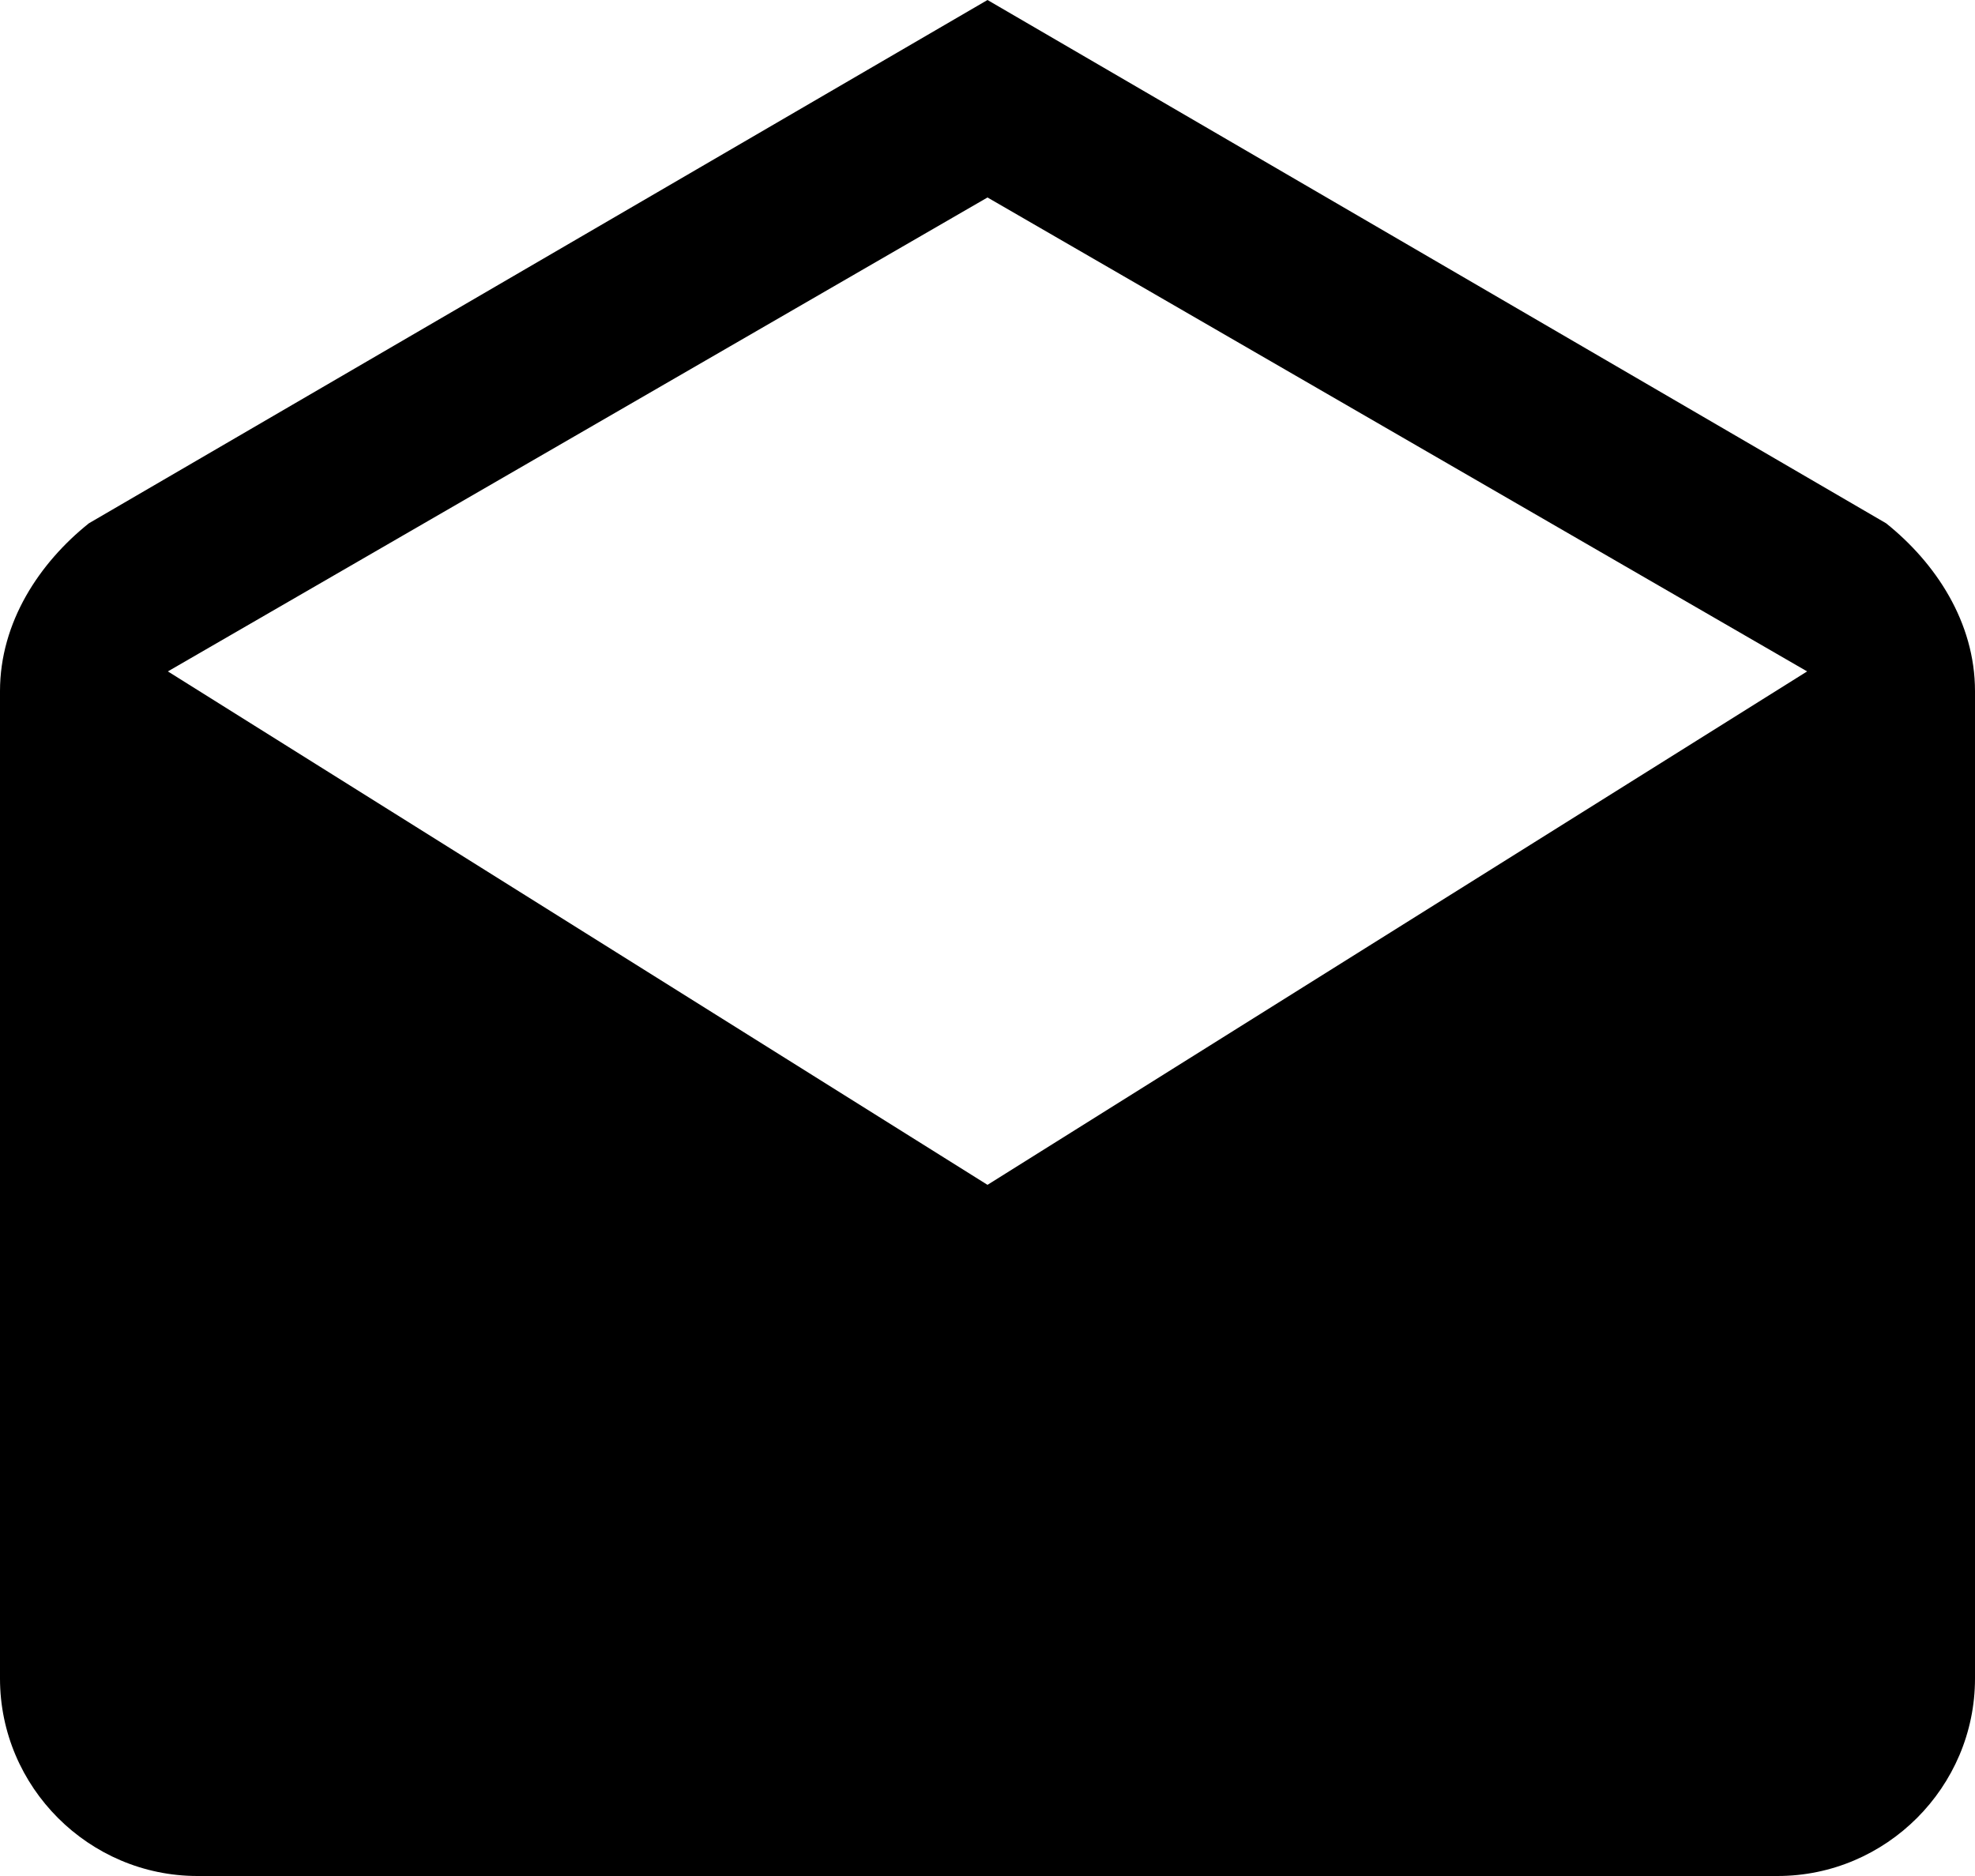
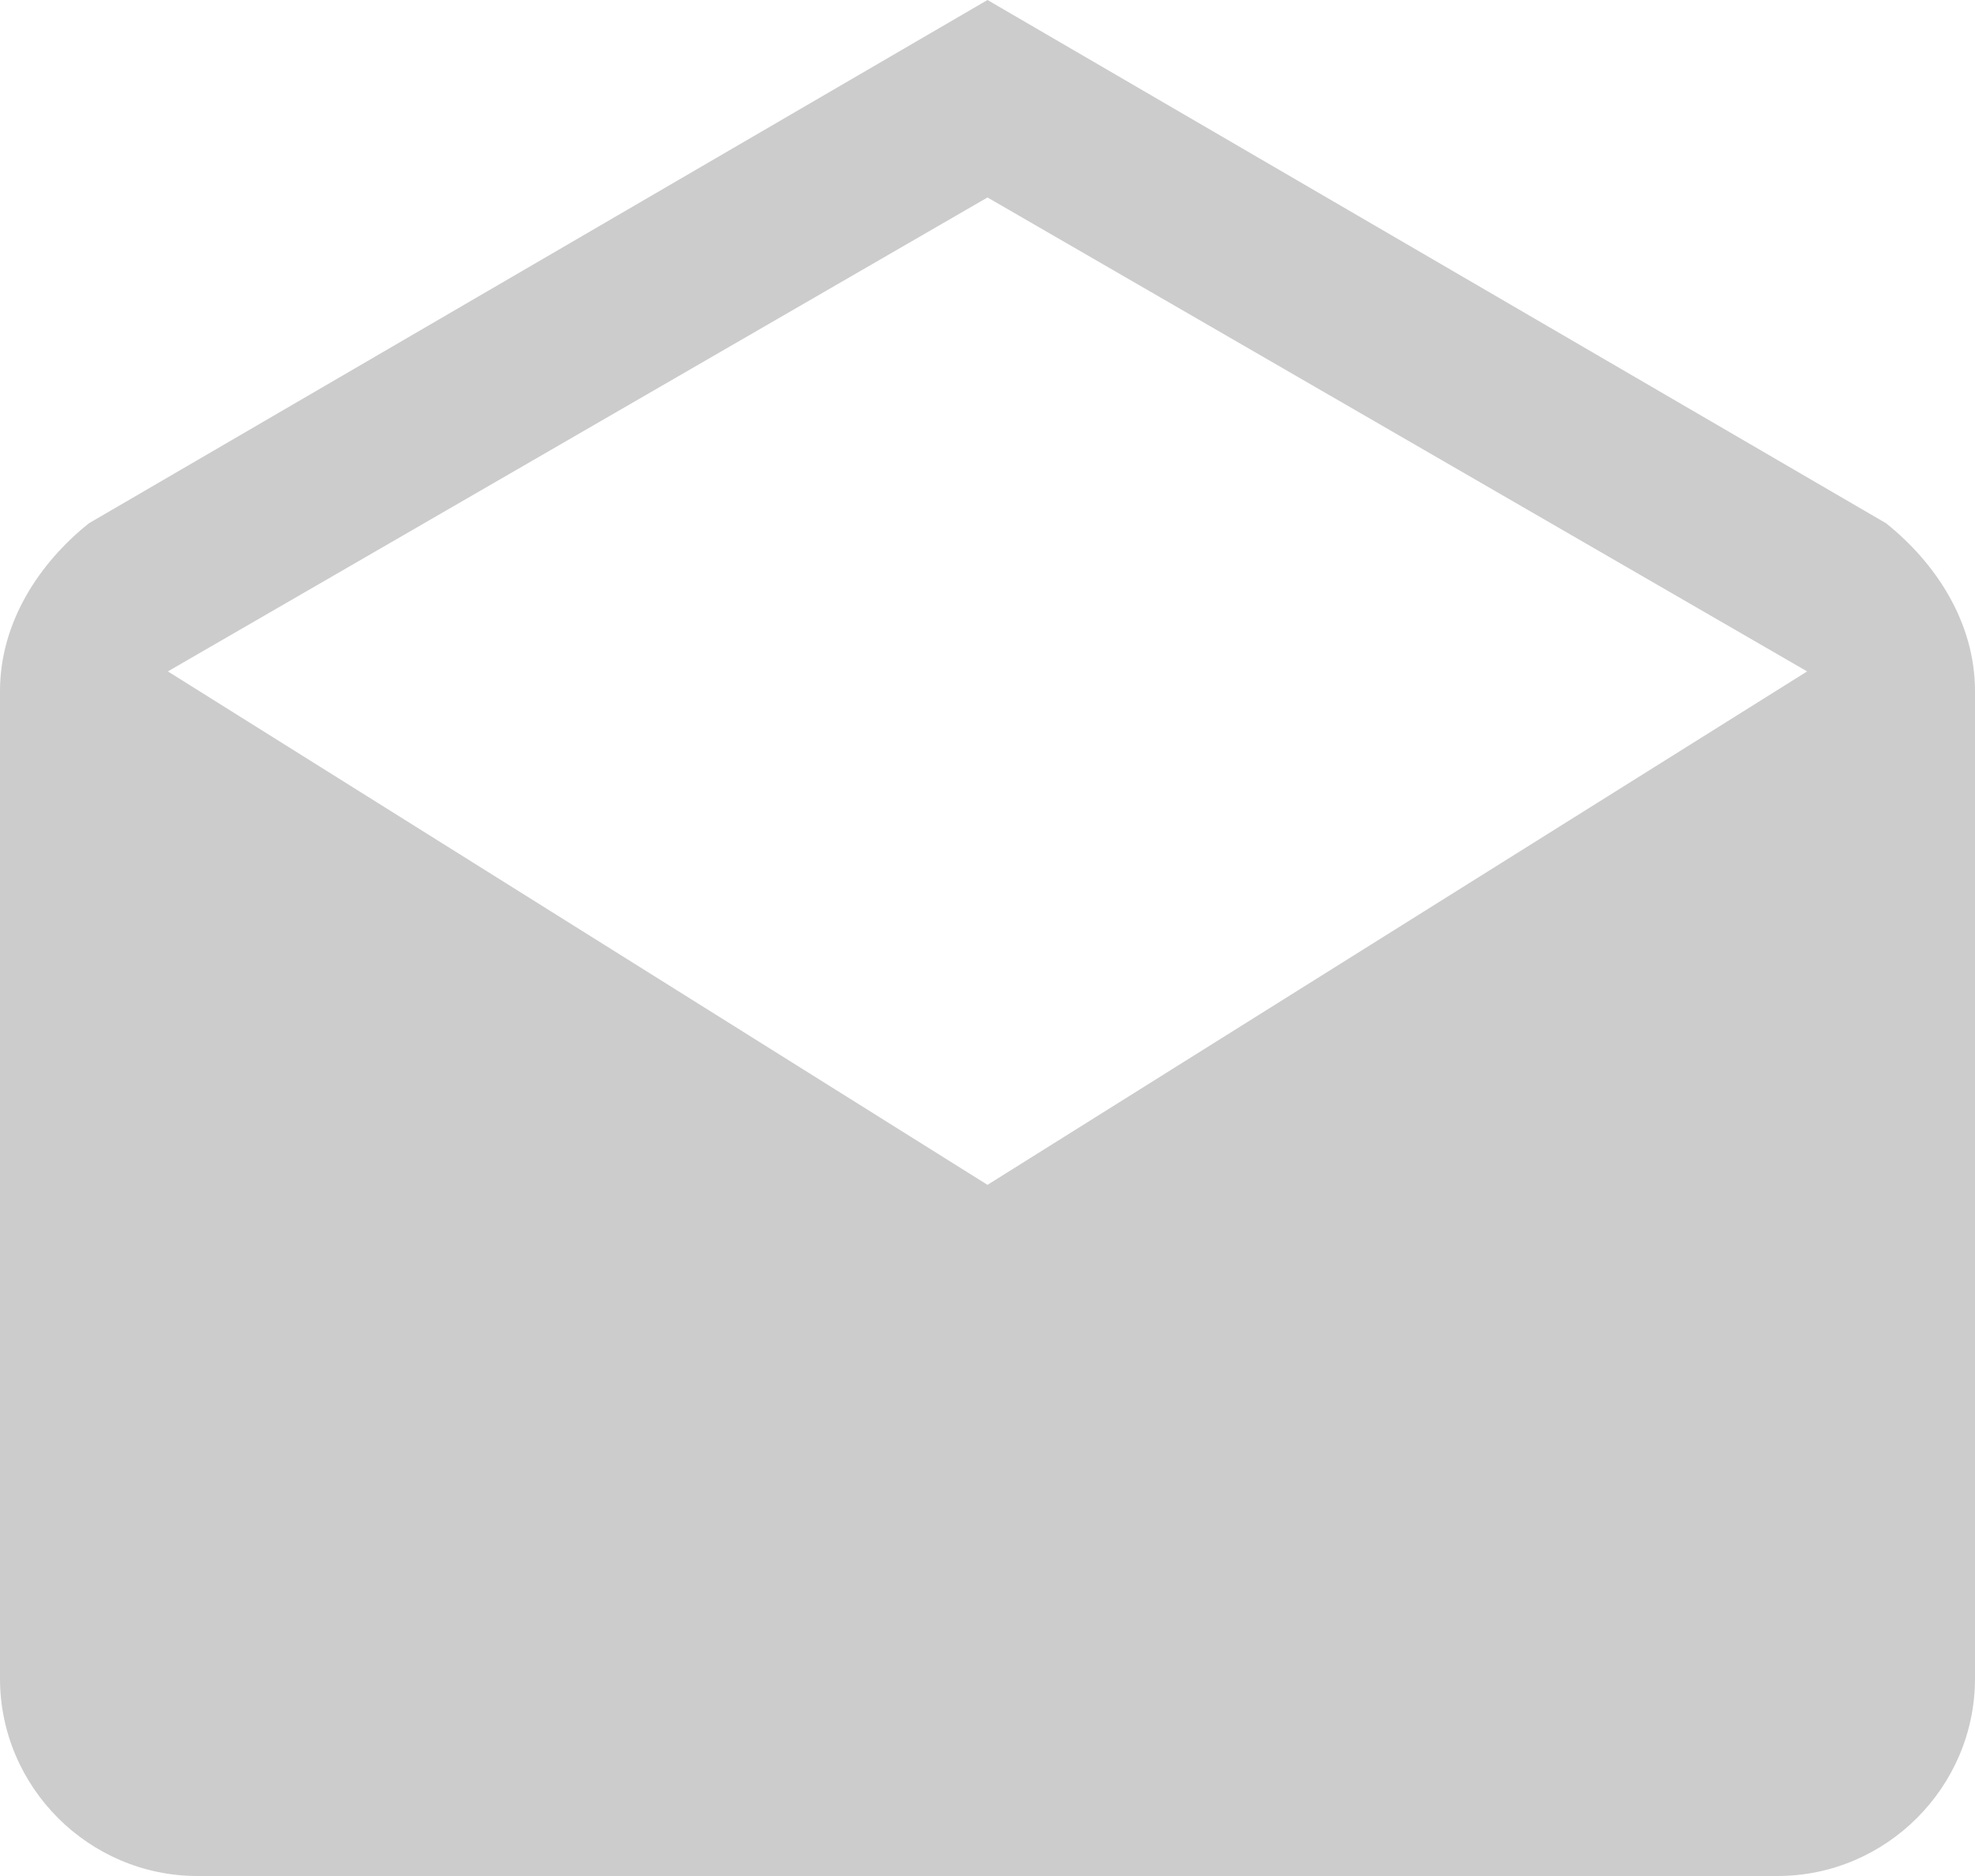
<svg xmlns="http://www.w3.org/2000/svg" width="20" height="19" viewBox="0 0 20 19" fill="none">
-   <path fill-rule="evenodd" clip-rule="evenodd" d="M20 7C20 6.3 19.6 5.7 19.1 5.3L10 0L0.9 5.3C0.4 5.7 0 6.3 0 7V17C0 18.1 0.9 19 2 19H18C19.1 19 20 18.1 20 17V7ZM10 12L1.7 6.8L10 2L18.3 6.8L10 12Z" fill="black" />
+   <path fill-rule="evenodd" clip-rule="evenodd" d="M20 7C20 6.3 19.6 5.7 19.1 5.3L10 0L0.9 5.3C0.4 5.7 0 6.3 0 7V17C0 18.1 0.9 19 2 19H18C19.1 19 20 18.1 20 17V7ZM10 12L1.7 6.8L10 2L18.3 6.8L10 12Z" fill="#cccccc" />
</svg>
